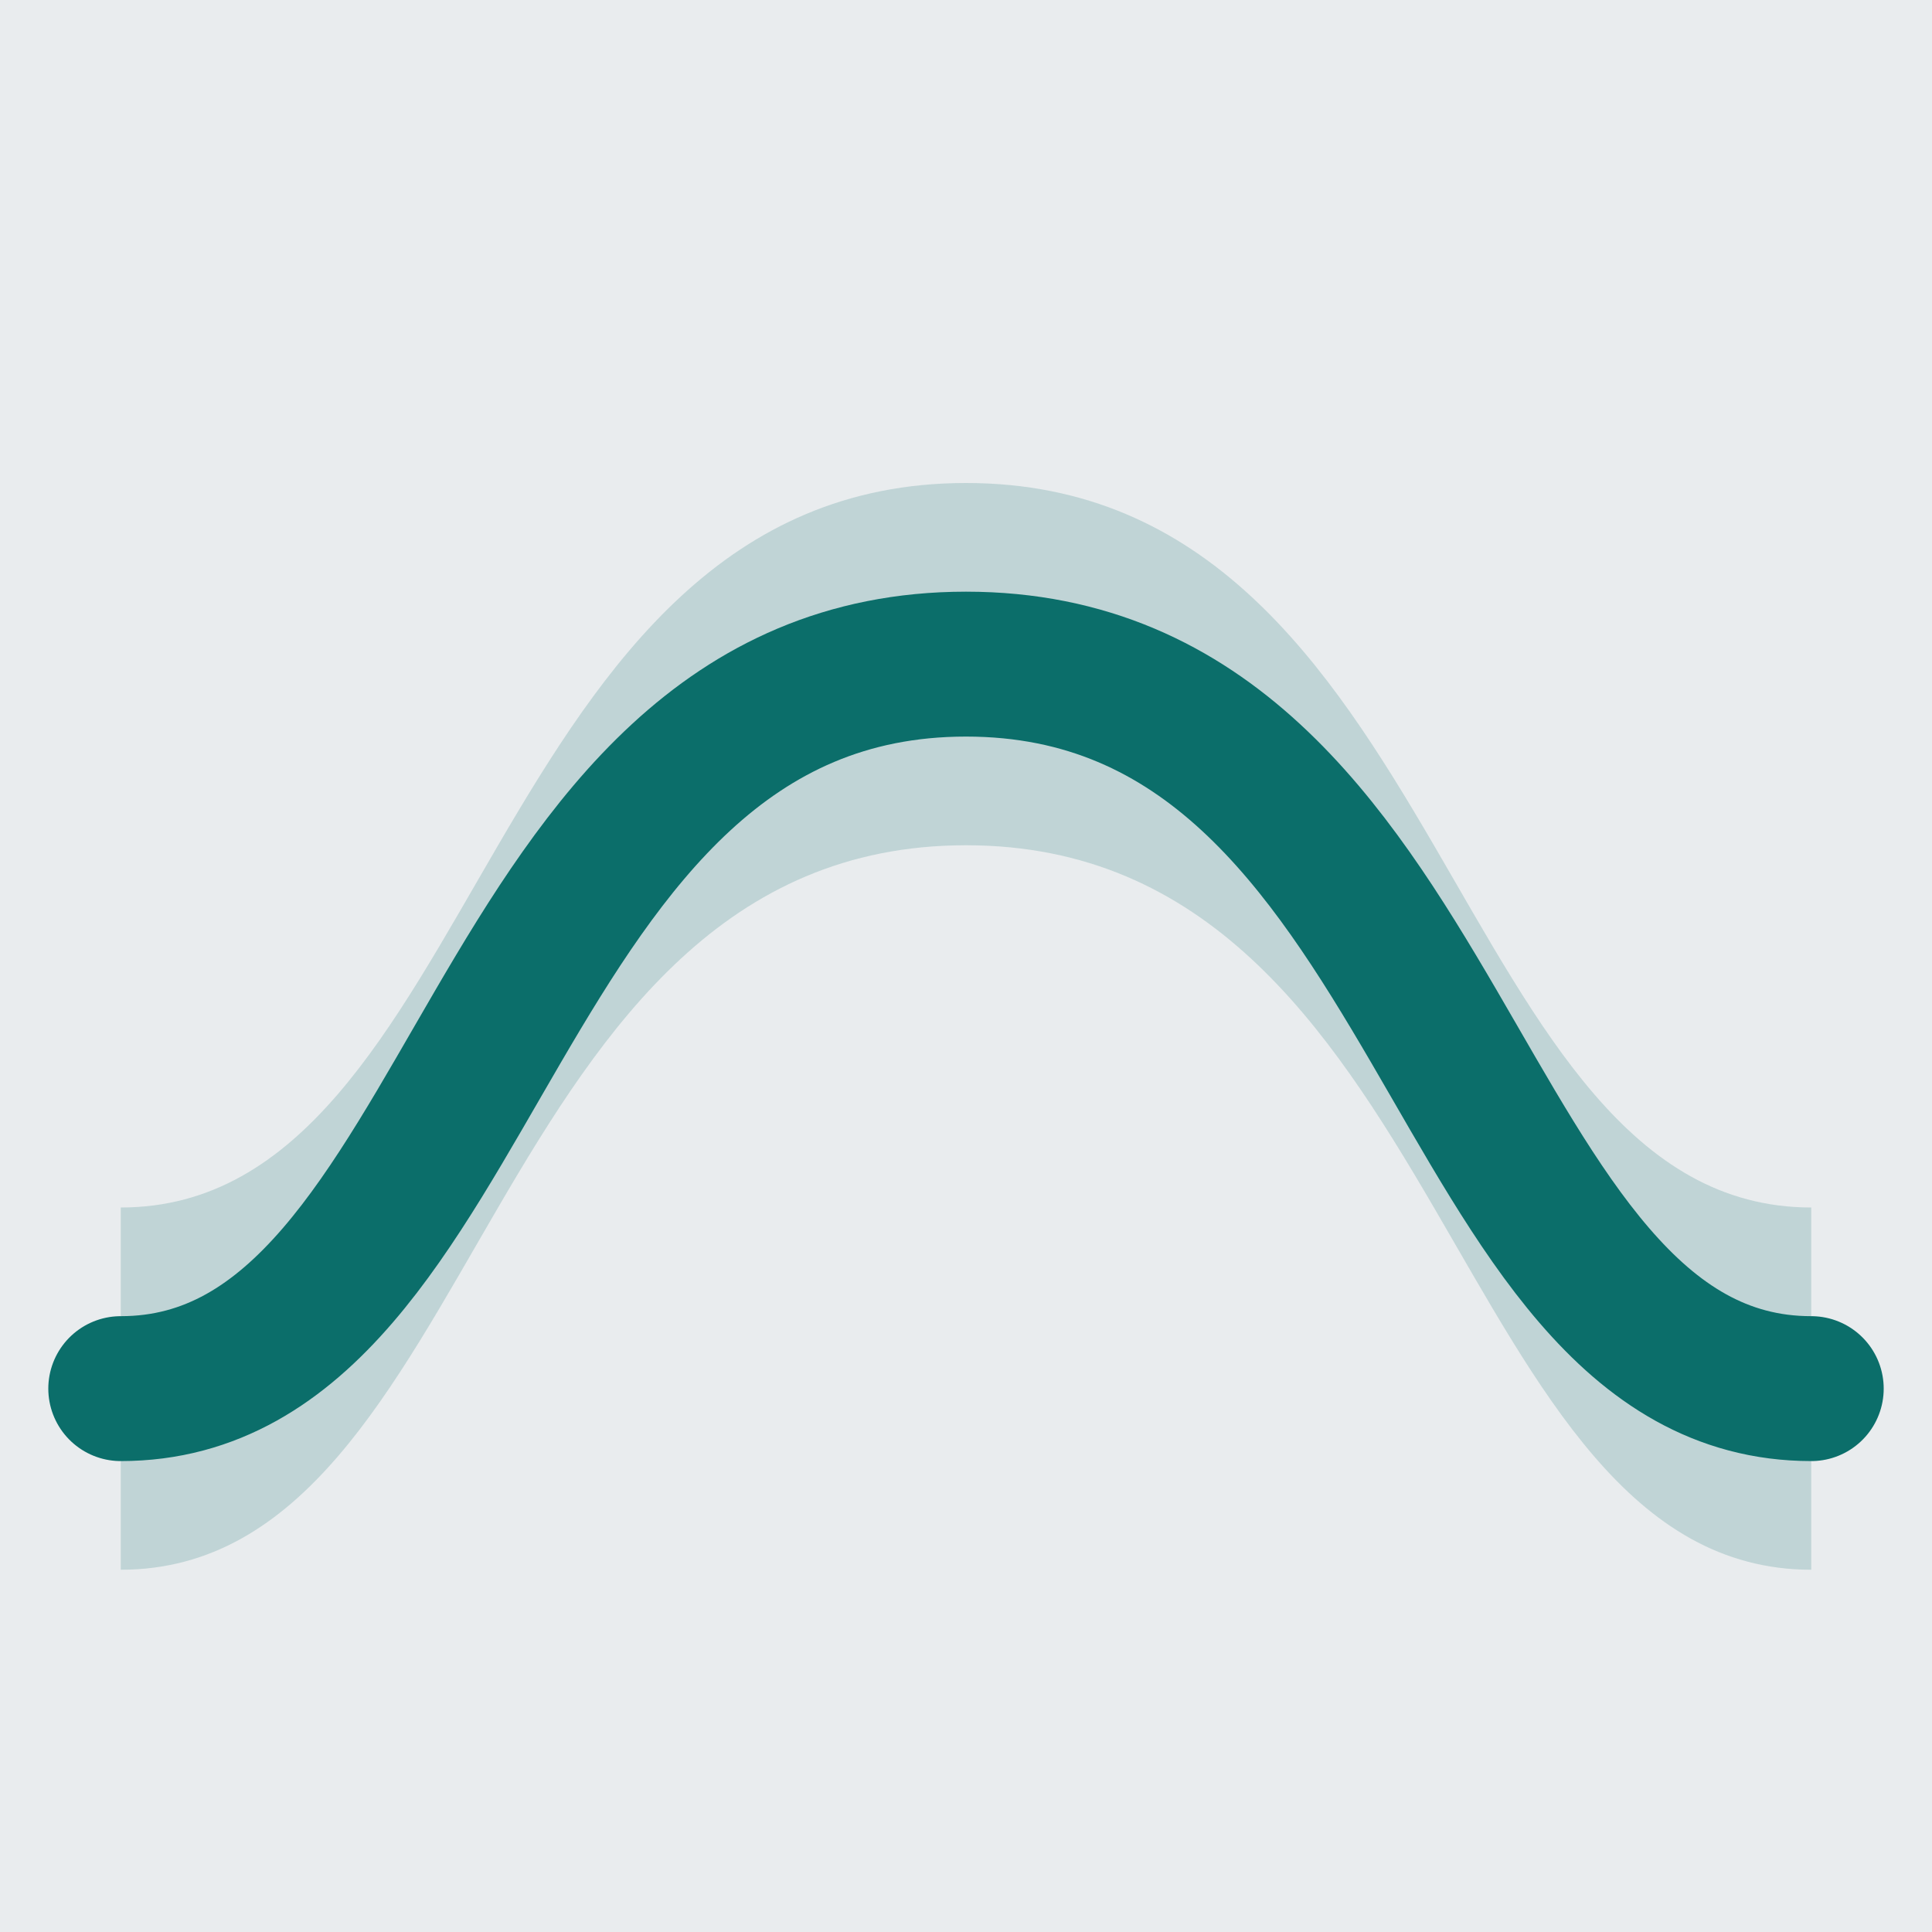
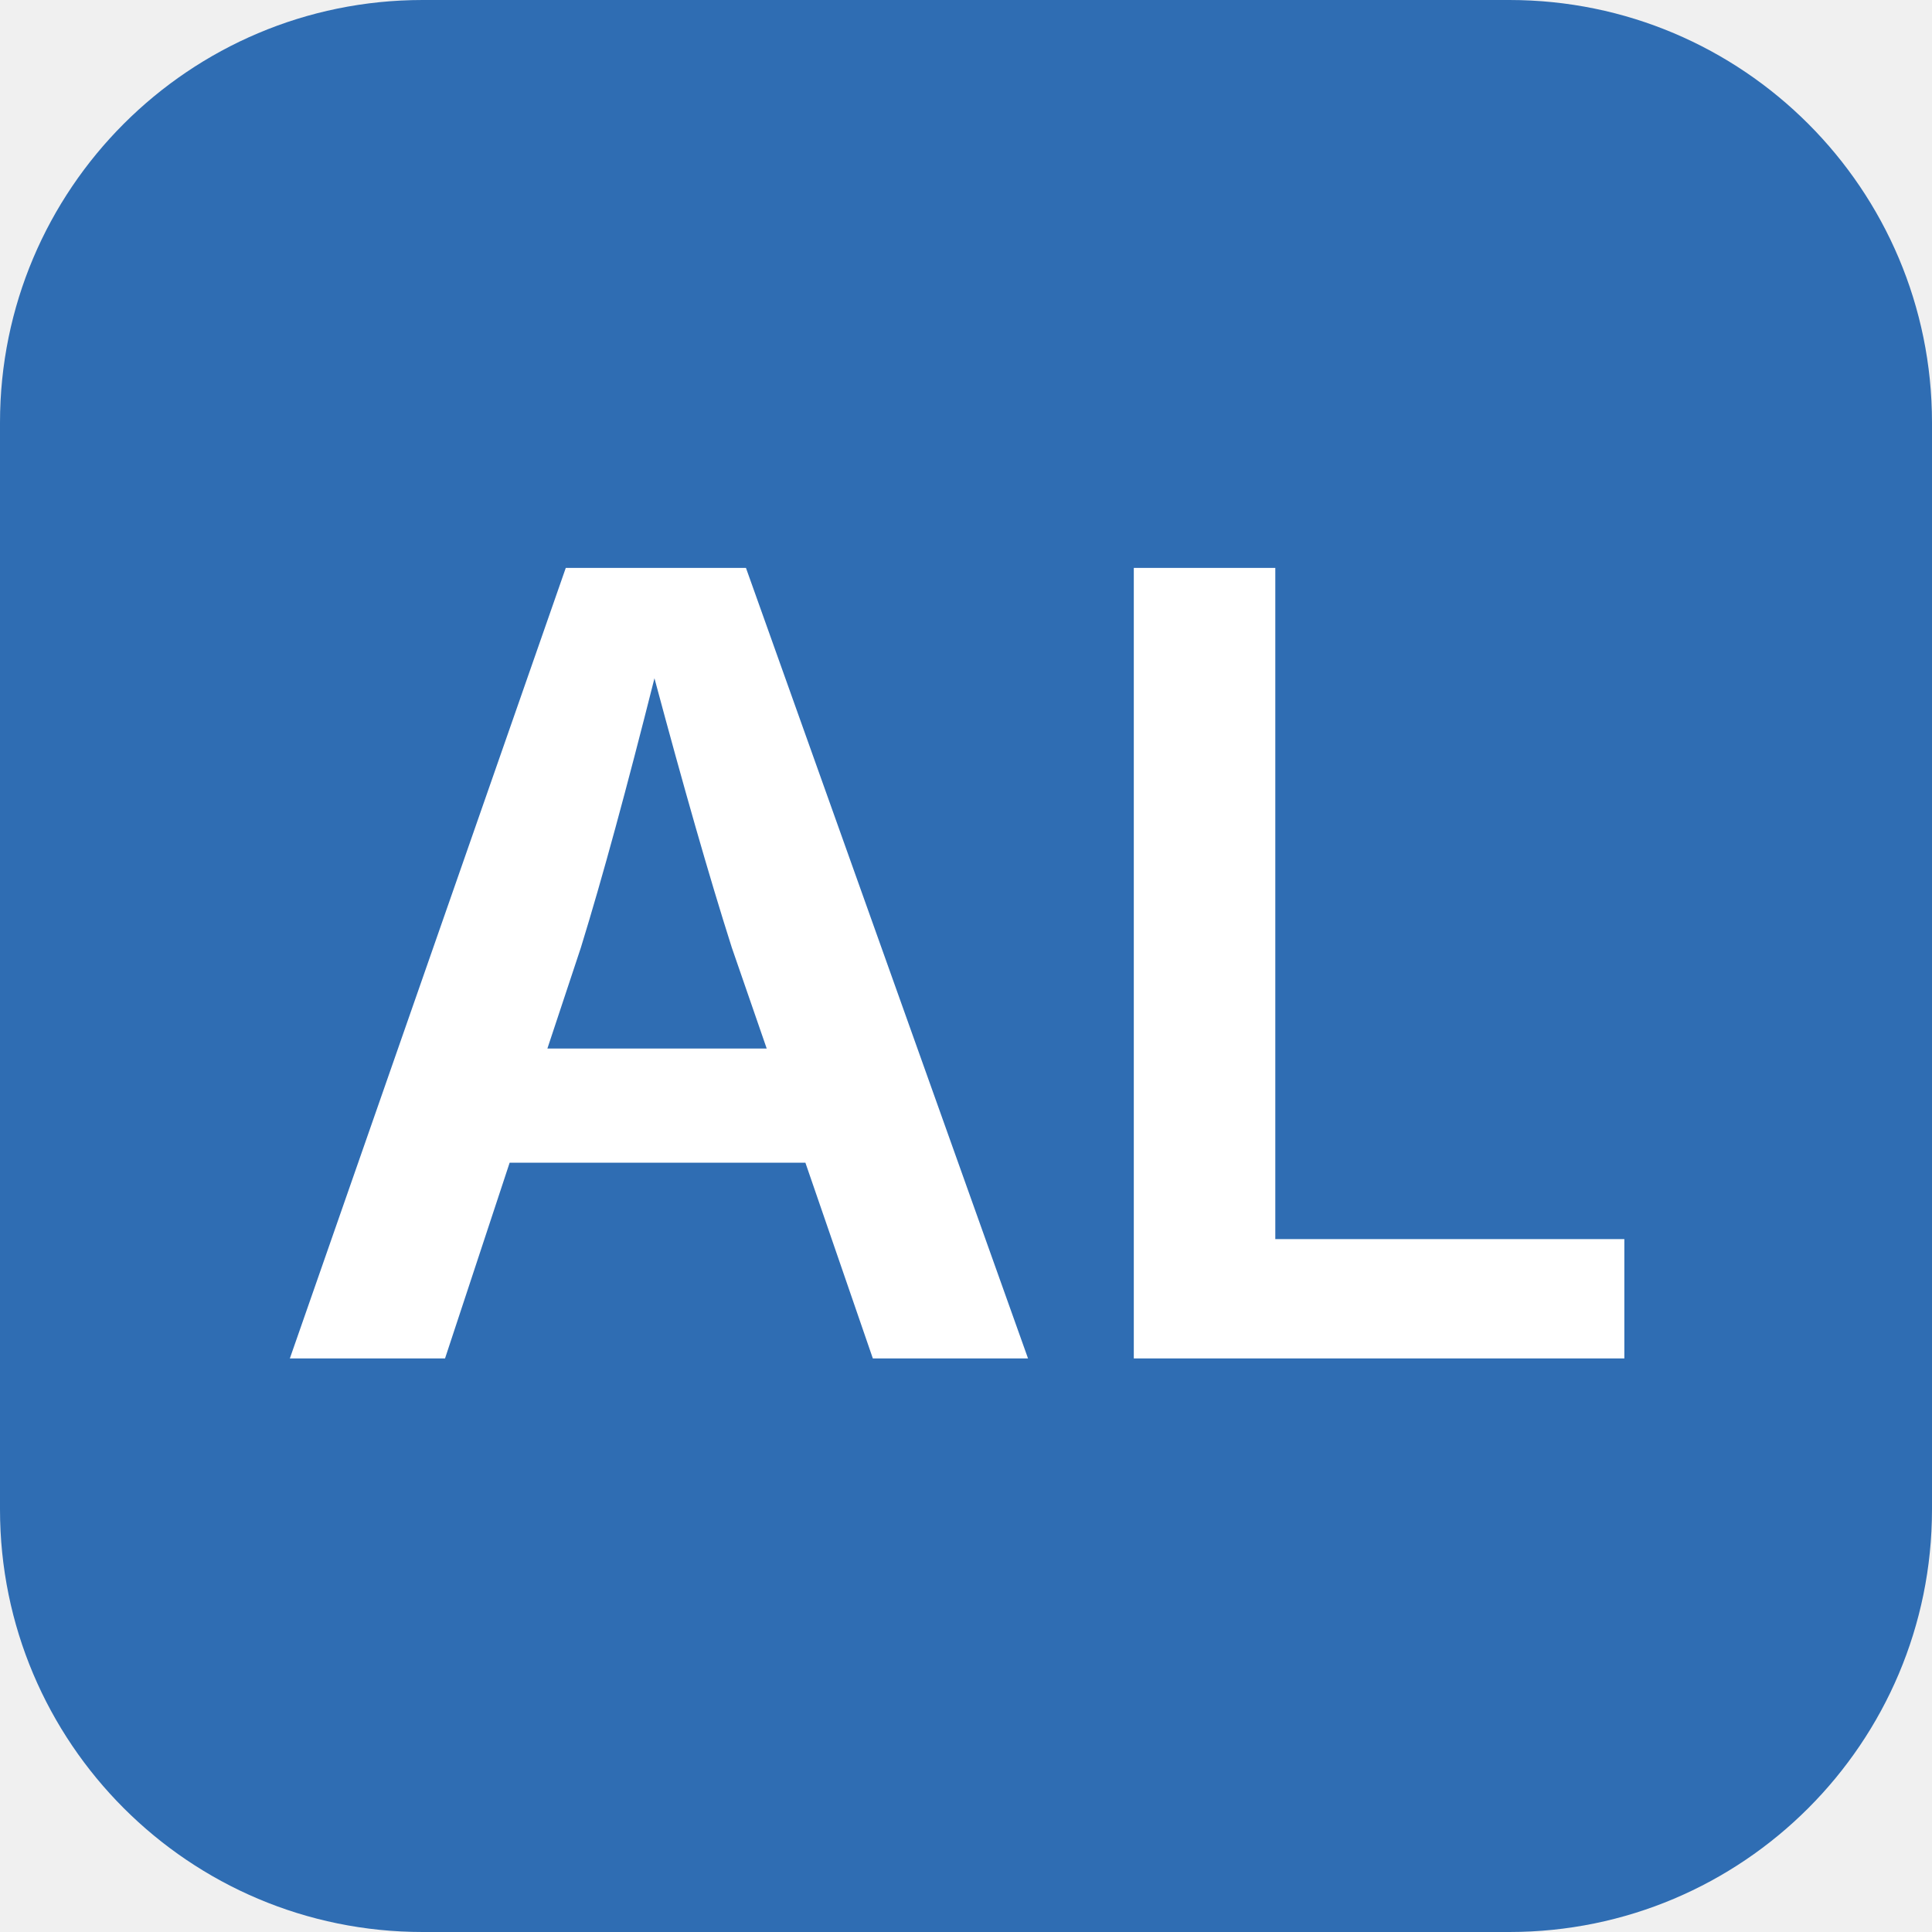
- <svg xmlns="http://www.w3.org/2000/svg" viewBox="0 0 32 32">
-   <rect width="32" height="32" fill="#E9ECEE" />
-   <path d="M2 20 C8 20 8 8 16 8 C24 8 24 20 30 20 L30 26 C24 26 24 14 16 14 C8 14 8 26 2 26 Z" fill="#0B6E6A" fill-opacity="0.18" />
-   <path d="M2 23 C8 23 8 11 16 11 C24 11 24 23 30 23" fill="none" stroke="#0B6E6A" stroke-width="2.4" stroke-linecap="round" />
+ <svg xmlns="http://www.w3.org/2000/svg" viewBox="0 0 64 64">
+   <rect width="64" height="64" rx="14" fill="#2f6db3" />
+   <text x="32" y="45" font-family="Inter, Helvetica, Arial, sans-serif" font-size="36" font-weight="600" fill="#ffffff" text-anchor="middle">AL</text>
</svg>
